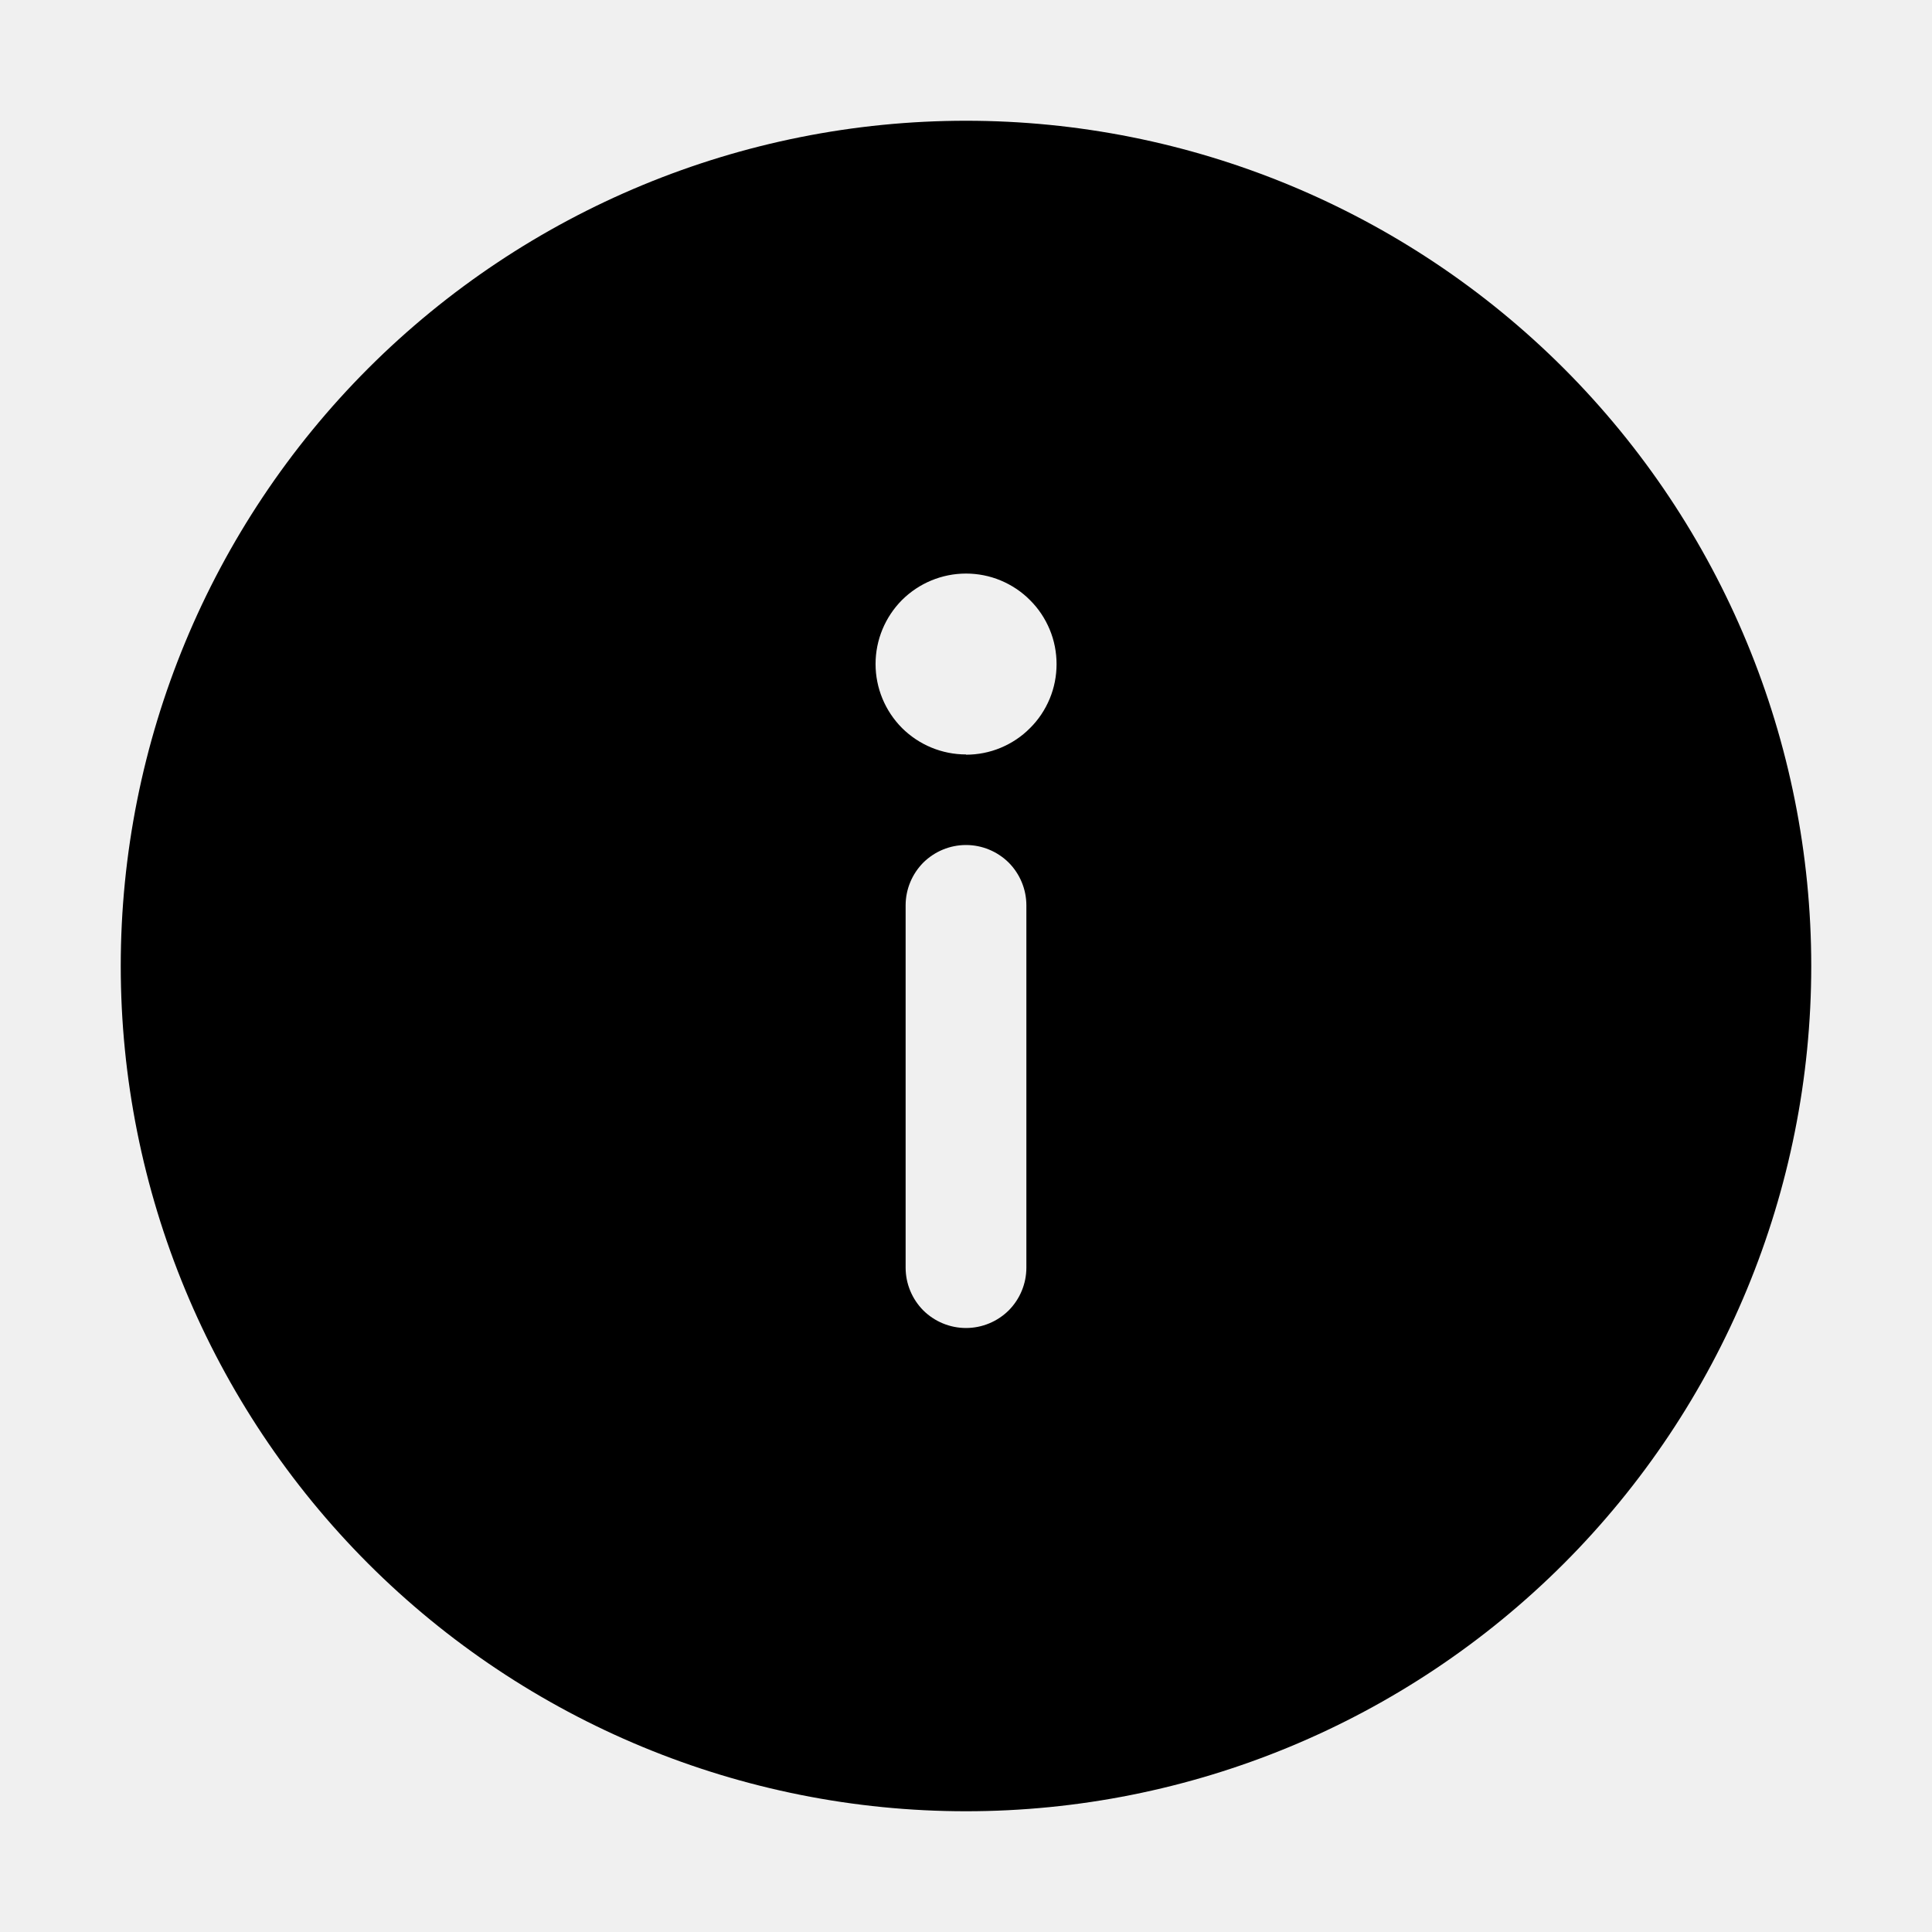
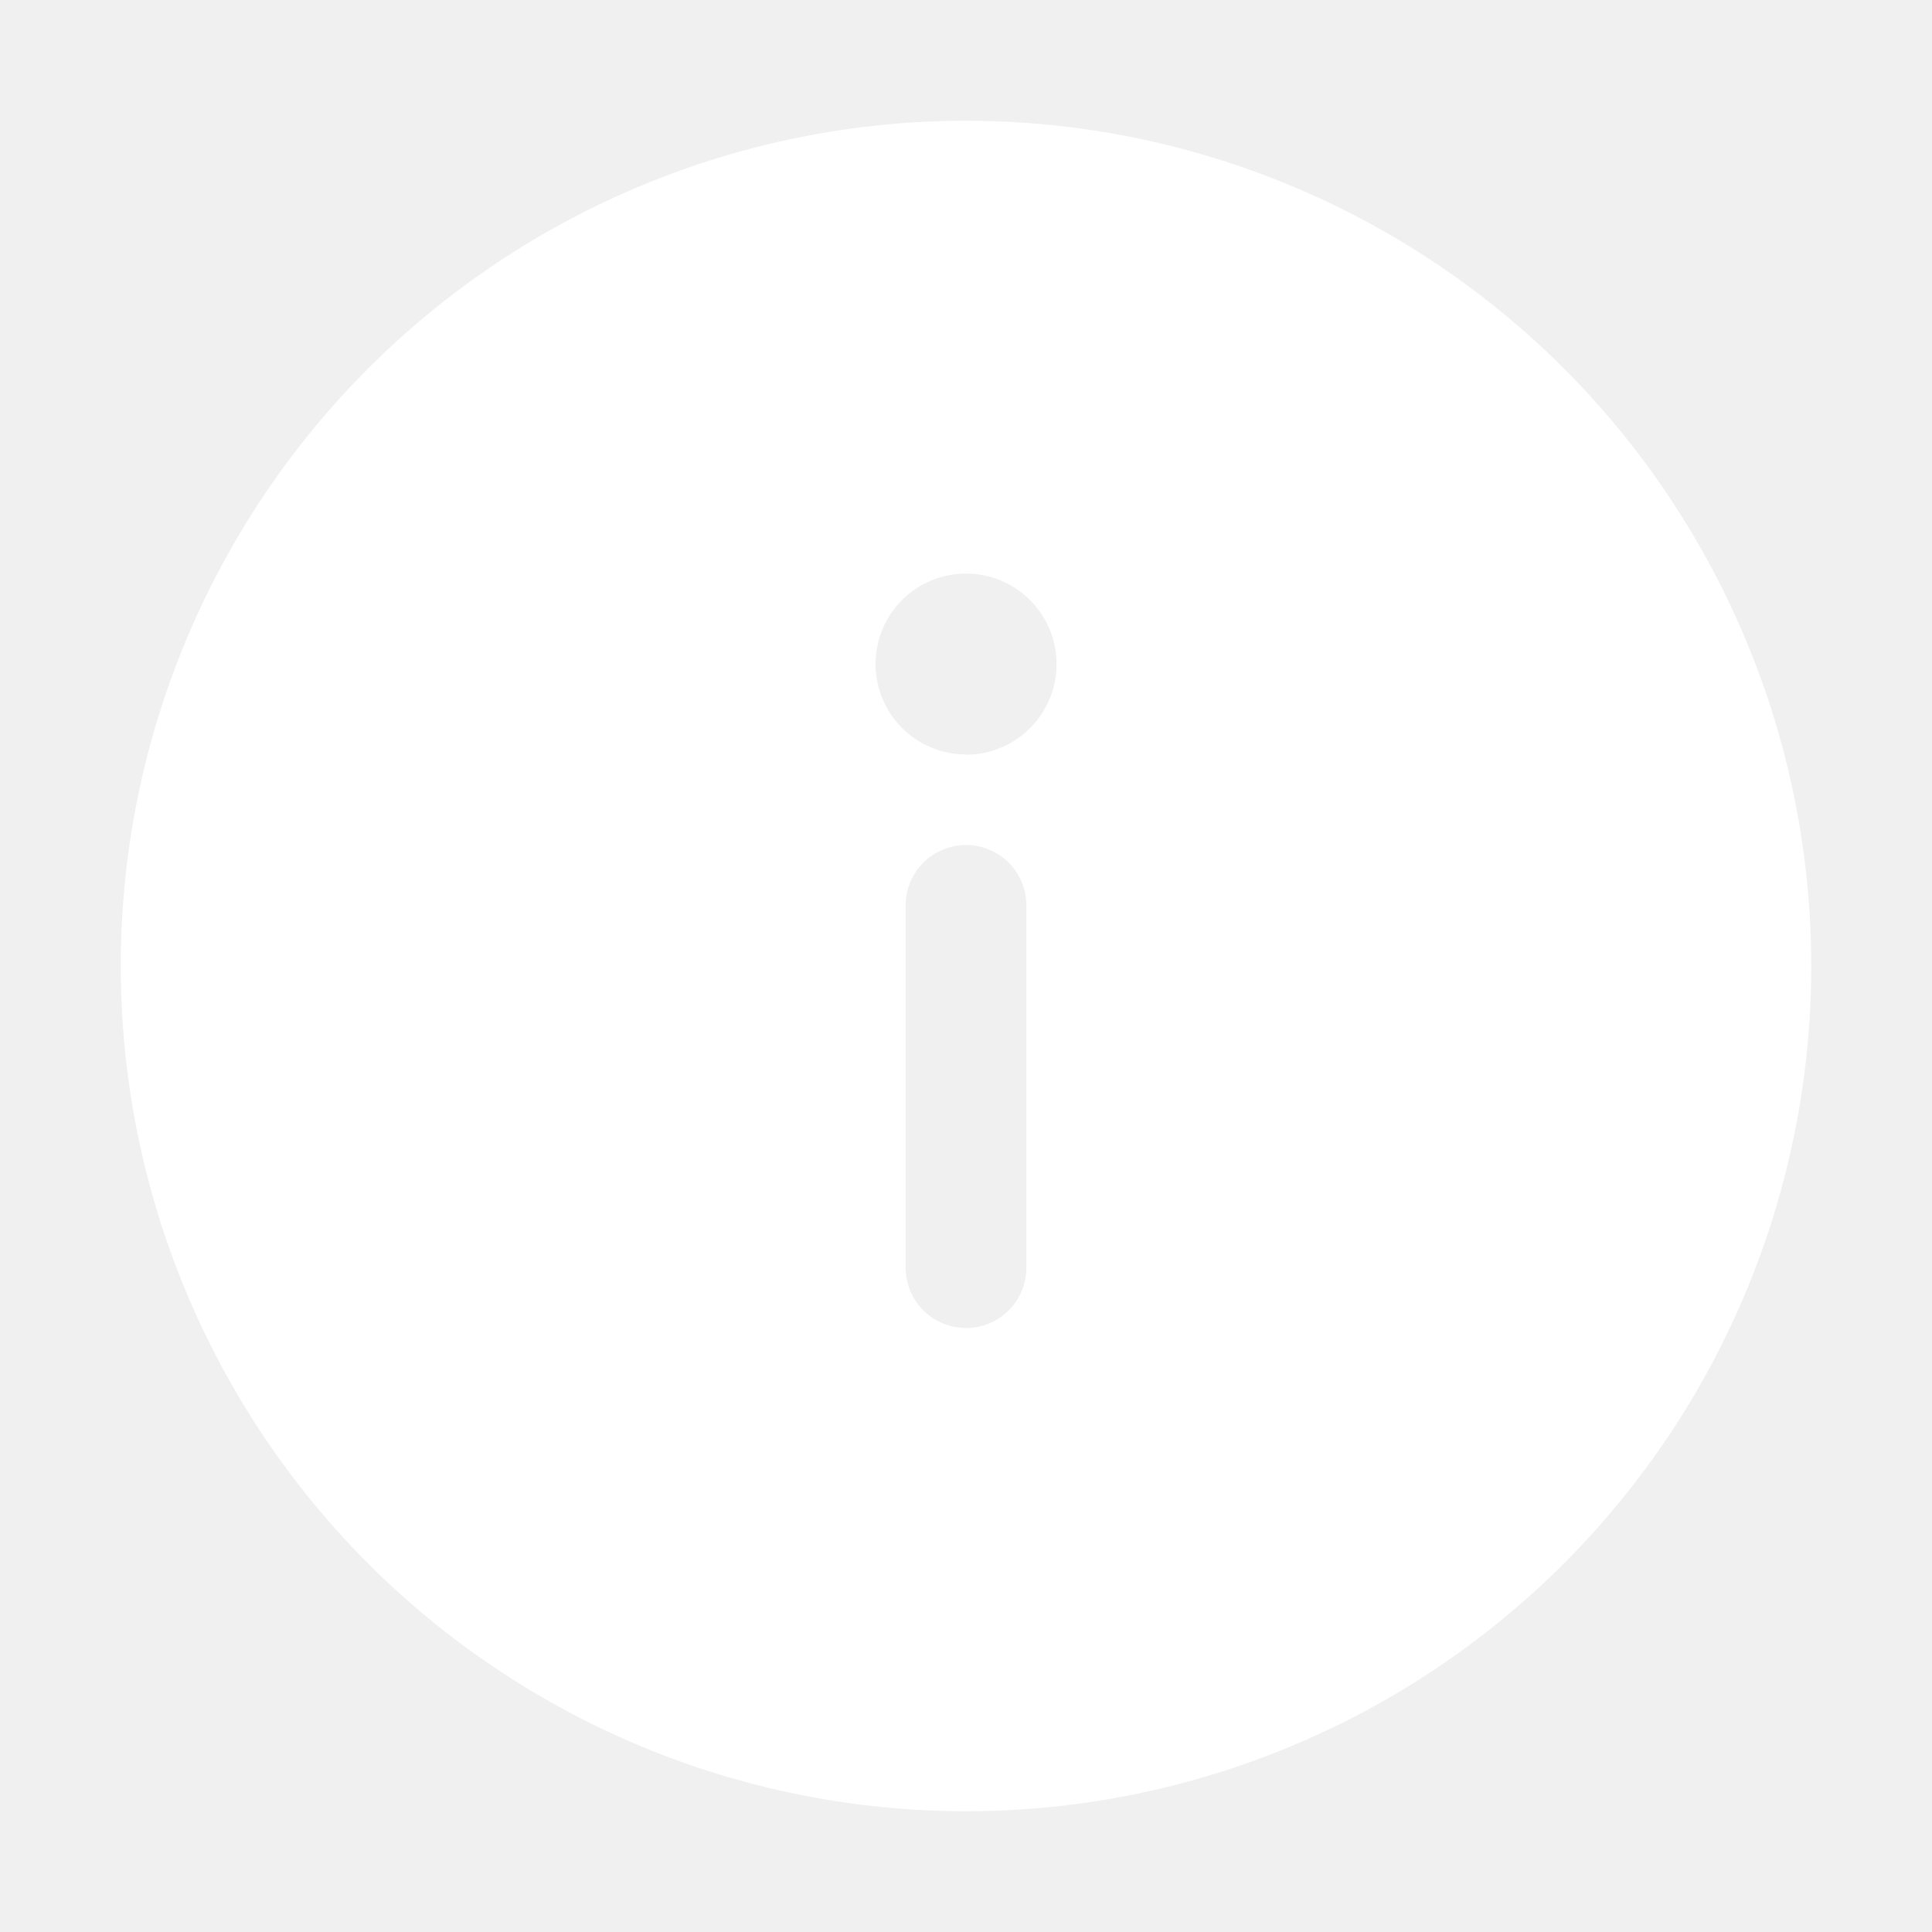
<svg xmlns="http://www.w3.org/2000/svg" width="16" height="16" viewBox="0 0 16 16" fill="none">
-   <path d="M8 1C9.857 1 11.637 1.738 12.95 3.05C14.262 4.363 15 6.143 15 8C15 9.857 14.262 11.637 12.95 12.95C11.637 14.262 9.857 15 8 15C6.143 15 4.363 14.262 3.05 12.95C1.738 11.637 1 9.857 1 8C1 6.143 1.738 4.363 3.05 3.05C4.363 1.738 6.143 1 8 1ZM8 6.25C8.098 6.25 8.196 6.231 8.287 6.193C8.378 6.155 8.461 6.1 8.53 6.03C8.6 5.961 8.655 5.878 8.693 5.787C8.731 5.696 8.75 5.598 8.75 5.5C8.75 5.402 8.731 5.304 8.693 5.213C8.655 5.122 8.6 5.039 8.53 4.97C8.461 4.9 8.378 4.845 8.287 4.807C8.196 4.769 8.098 4.75 8 4.75C7.801 4.75 7.611 4.829 7.47 4.969C7.33 5.11 7.251 5.3 7.251 5.499C7.251 5.698 7.33 5.888 7.47 6.029C7.611 6.169 7.801 6.248 8 6.248M8.5 7.498C8.5 7.365 8.447 7.238 8.354 7.144C8.26 7.051 8.133 6.998 8 6.998C7.867 6.998 7.74 7.051 7.646 7.144C7.553 7.238 7.5 7.365 7.5 7.498V10.498C7.5 10.631 7.553 10.758 7.646 10.852C7.74 10.945 7.867 10.998 8 10.998C8.133 10.998 8.26 10.945 8.354 10.852C8.447 10.758 8.5 10.631 8.5 10.498V7.498Z" fill="black" />
+   <path d="M8 1C9.857 1 11.637 1.738 12.95 3.05C14.262 4.363 15 6.143 15 8C15 9.857 14.262 11.637 12.95 12.95C11.637 14.262 9.857 15 8 15C6.143 15 4.363 14.262 3.05 12.95C1.738 11.637 1 9.857 1 8C1 6.143 1.738 4.363 3.05 3.05C4.363 1.738 6.143 1 8 1ZM8 6.25C8.098 6.25 8.196 6.231 8.287 6.193C8.378 6.155 8.461 6.1 8.53 6.03C8.6 5.961 8.655 5.878 8.693 5.787C8.731 5.696 8.75 5.598 8.75 5.5C8.75 5.402 8.731 5.304 8.693 5.213C8.655 5.122 8.6 5.039 8.53 4.97C8.461 4.9 8.378 4.845 8.287 4.807C8.196 4.769 8.098 4.75 8 4.75C7.801 4.75 7.611 4.829 7.47 4.969C7.33 5.11 7.251 5.3 7.251 5.499C7.251 5.698 7.33 5.888 7.47 6.029C7.611 6.169 7.801 6.248 8 6.248M8.5 7.498C8.5 7.365 8.447 7.238 8.354 7.144C8.26 7.051 8.133 6.998 8 6.998C7.867 6.998 7.74 7.051 7.646 7.144C7.553 7.238 7.5 7.365 7.5 7.498V10.498C7.5 10.631 7.553 10.758 7.646 10.852C7.74 10.945 7.867 10.998 8 10.998C8.133 10.998 8.26 10.945 8.354 10.852C8.447 10.758 8.5 10.631 8.5 10.498V7.498Z" fill="white" />
</svg>
